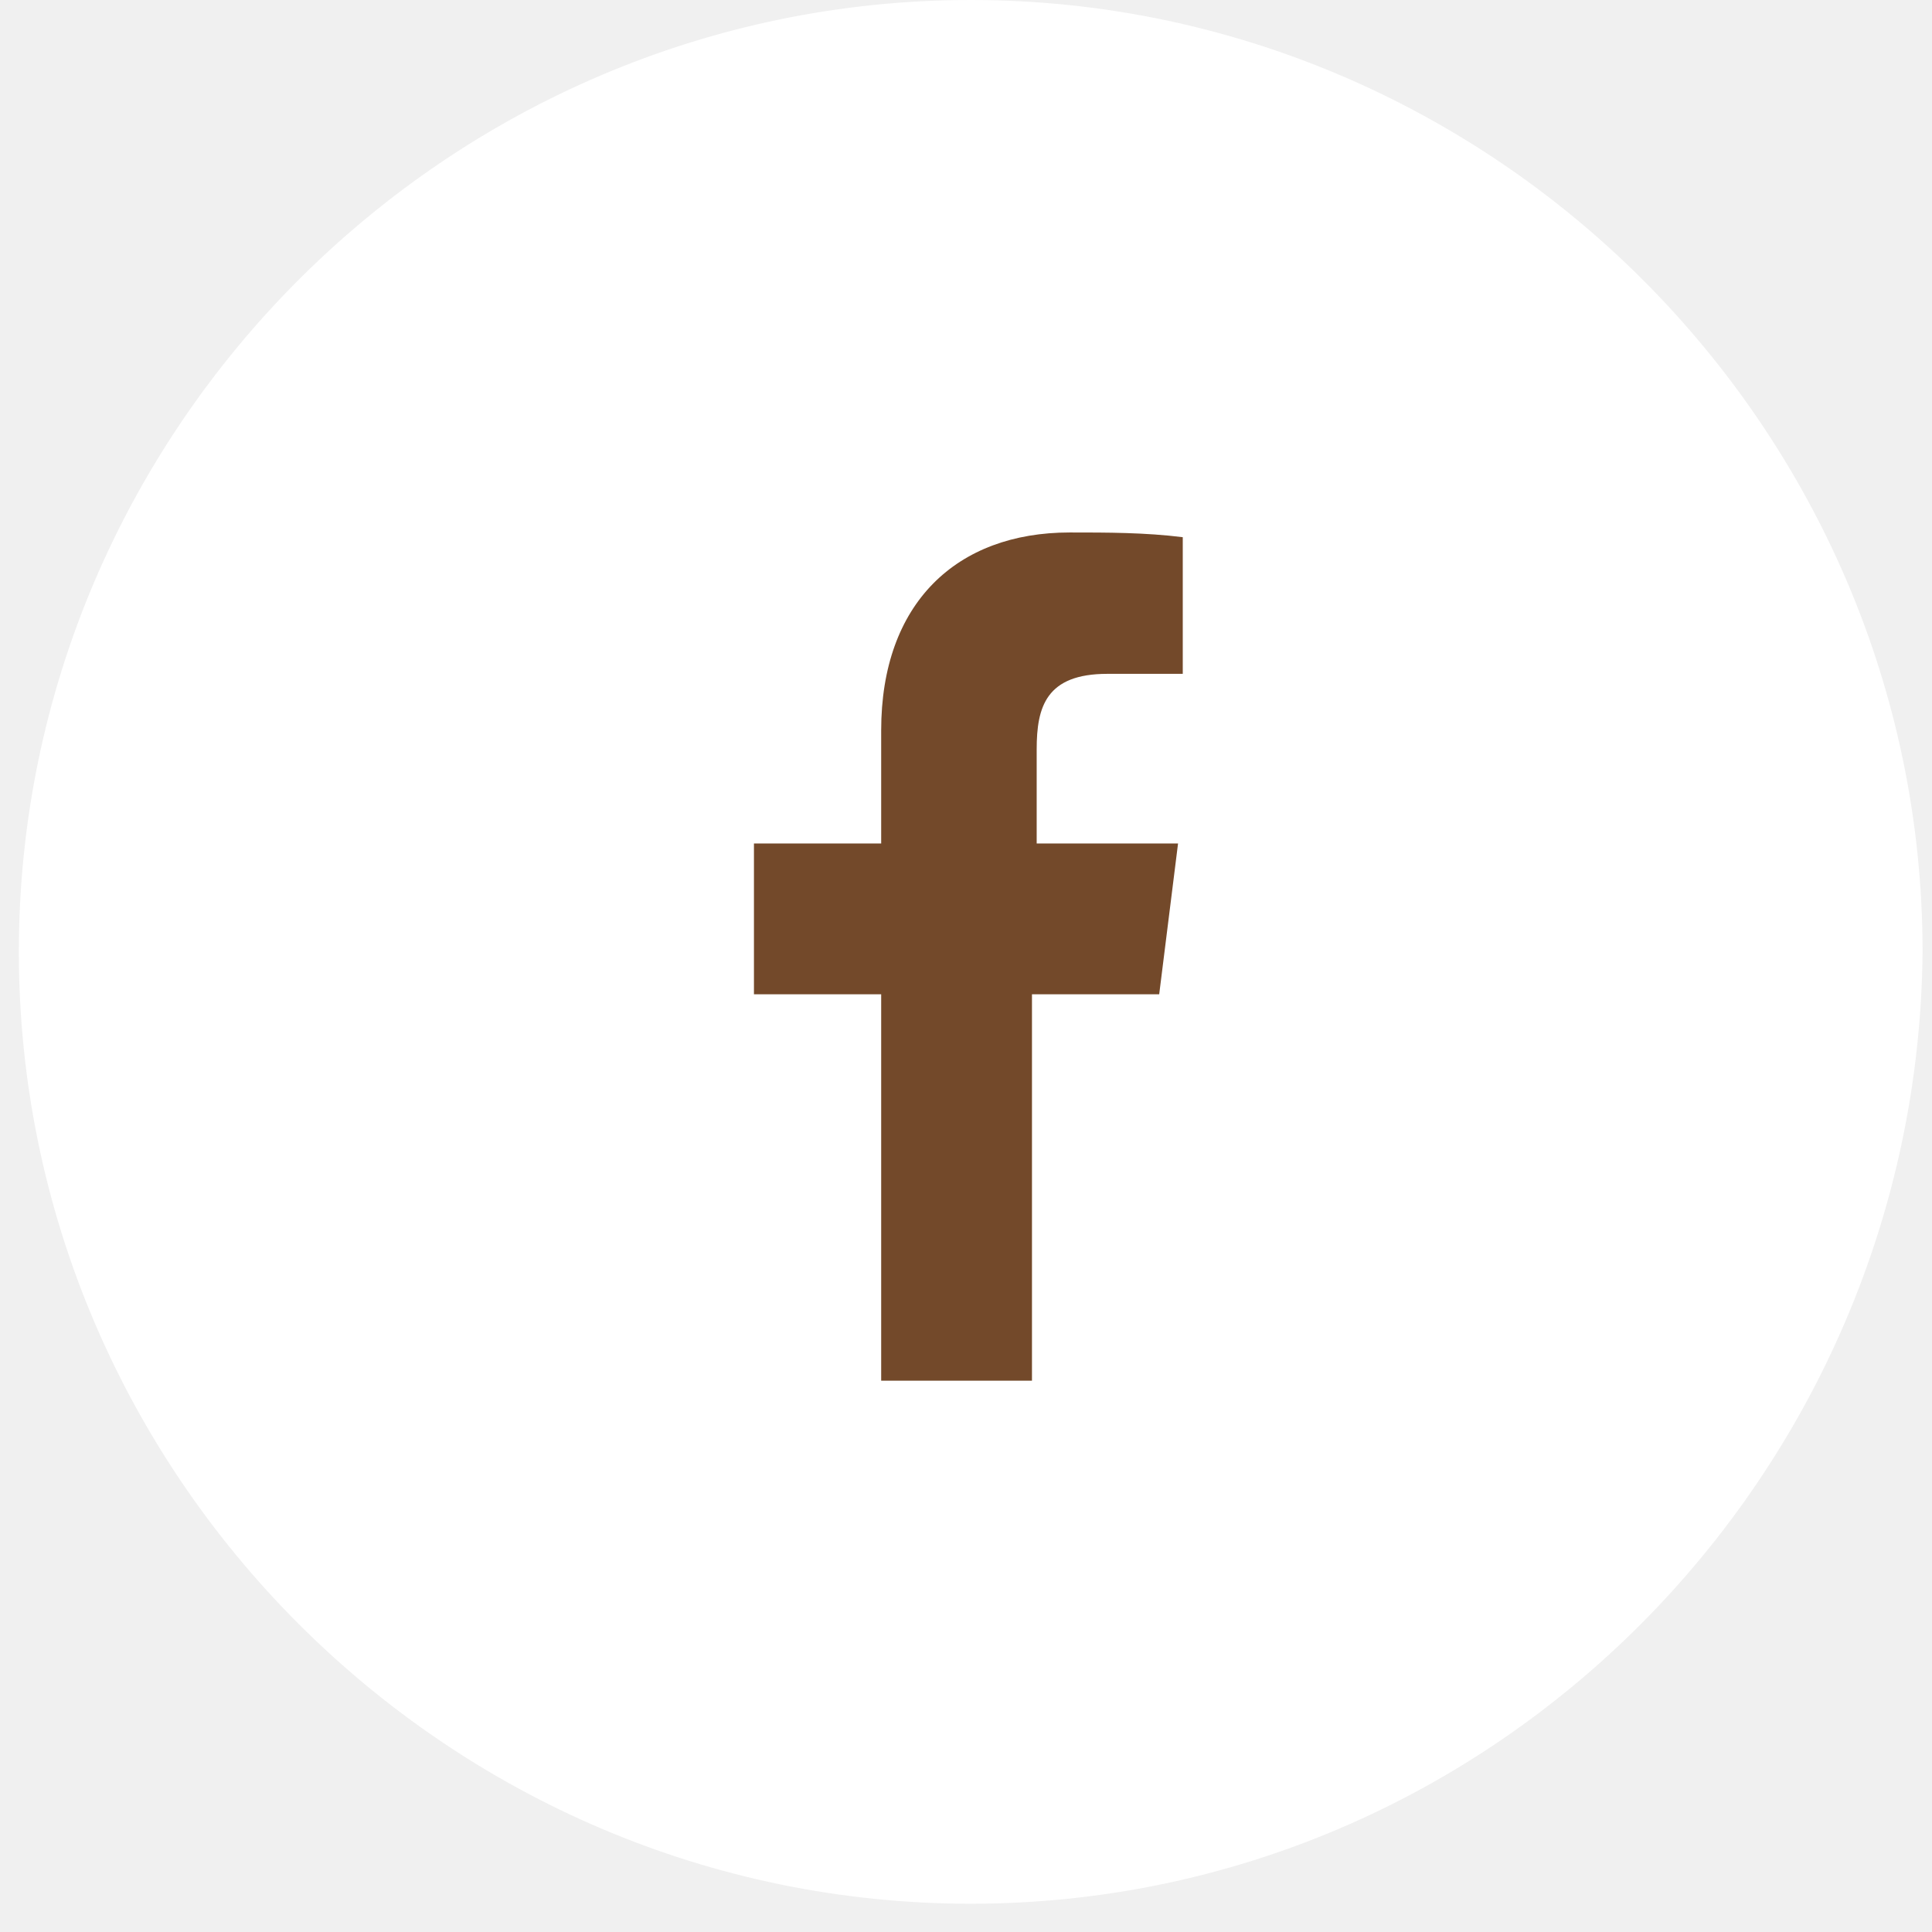
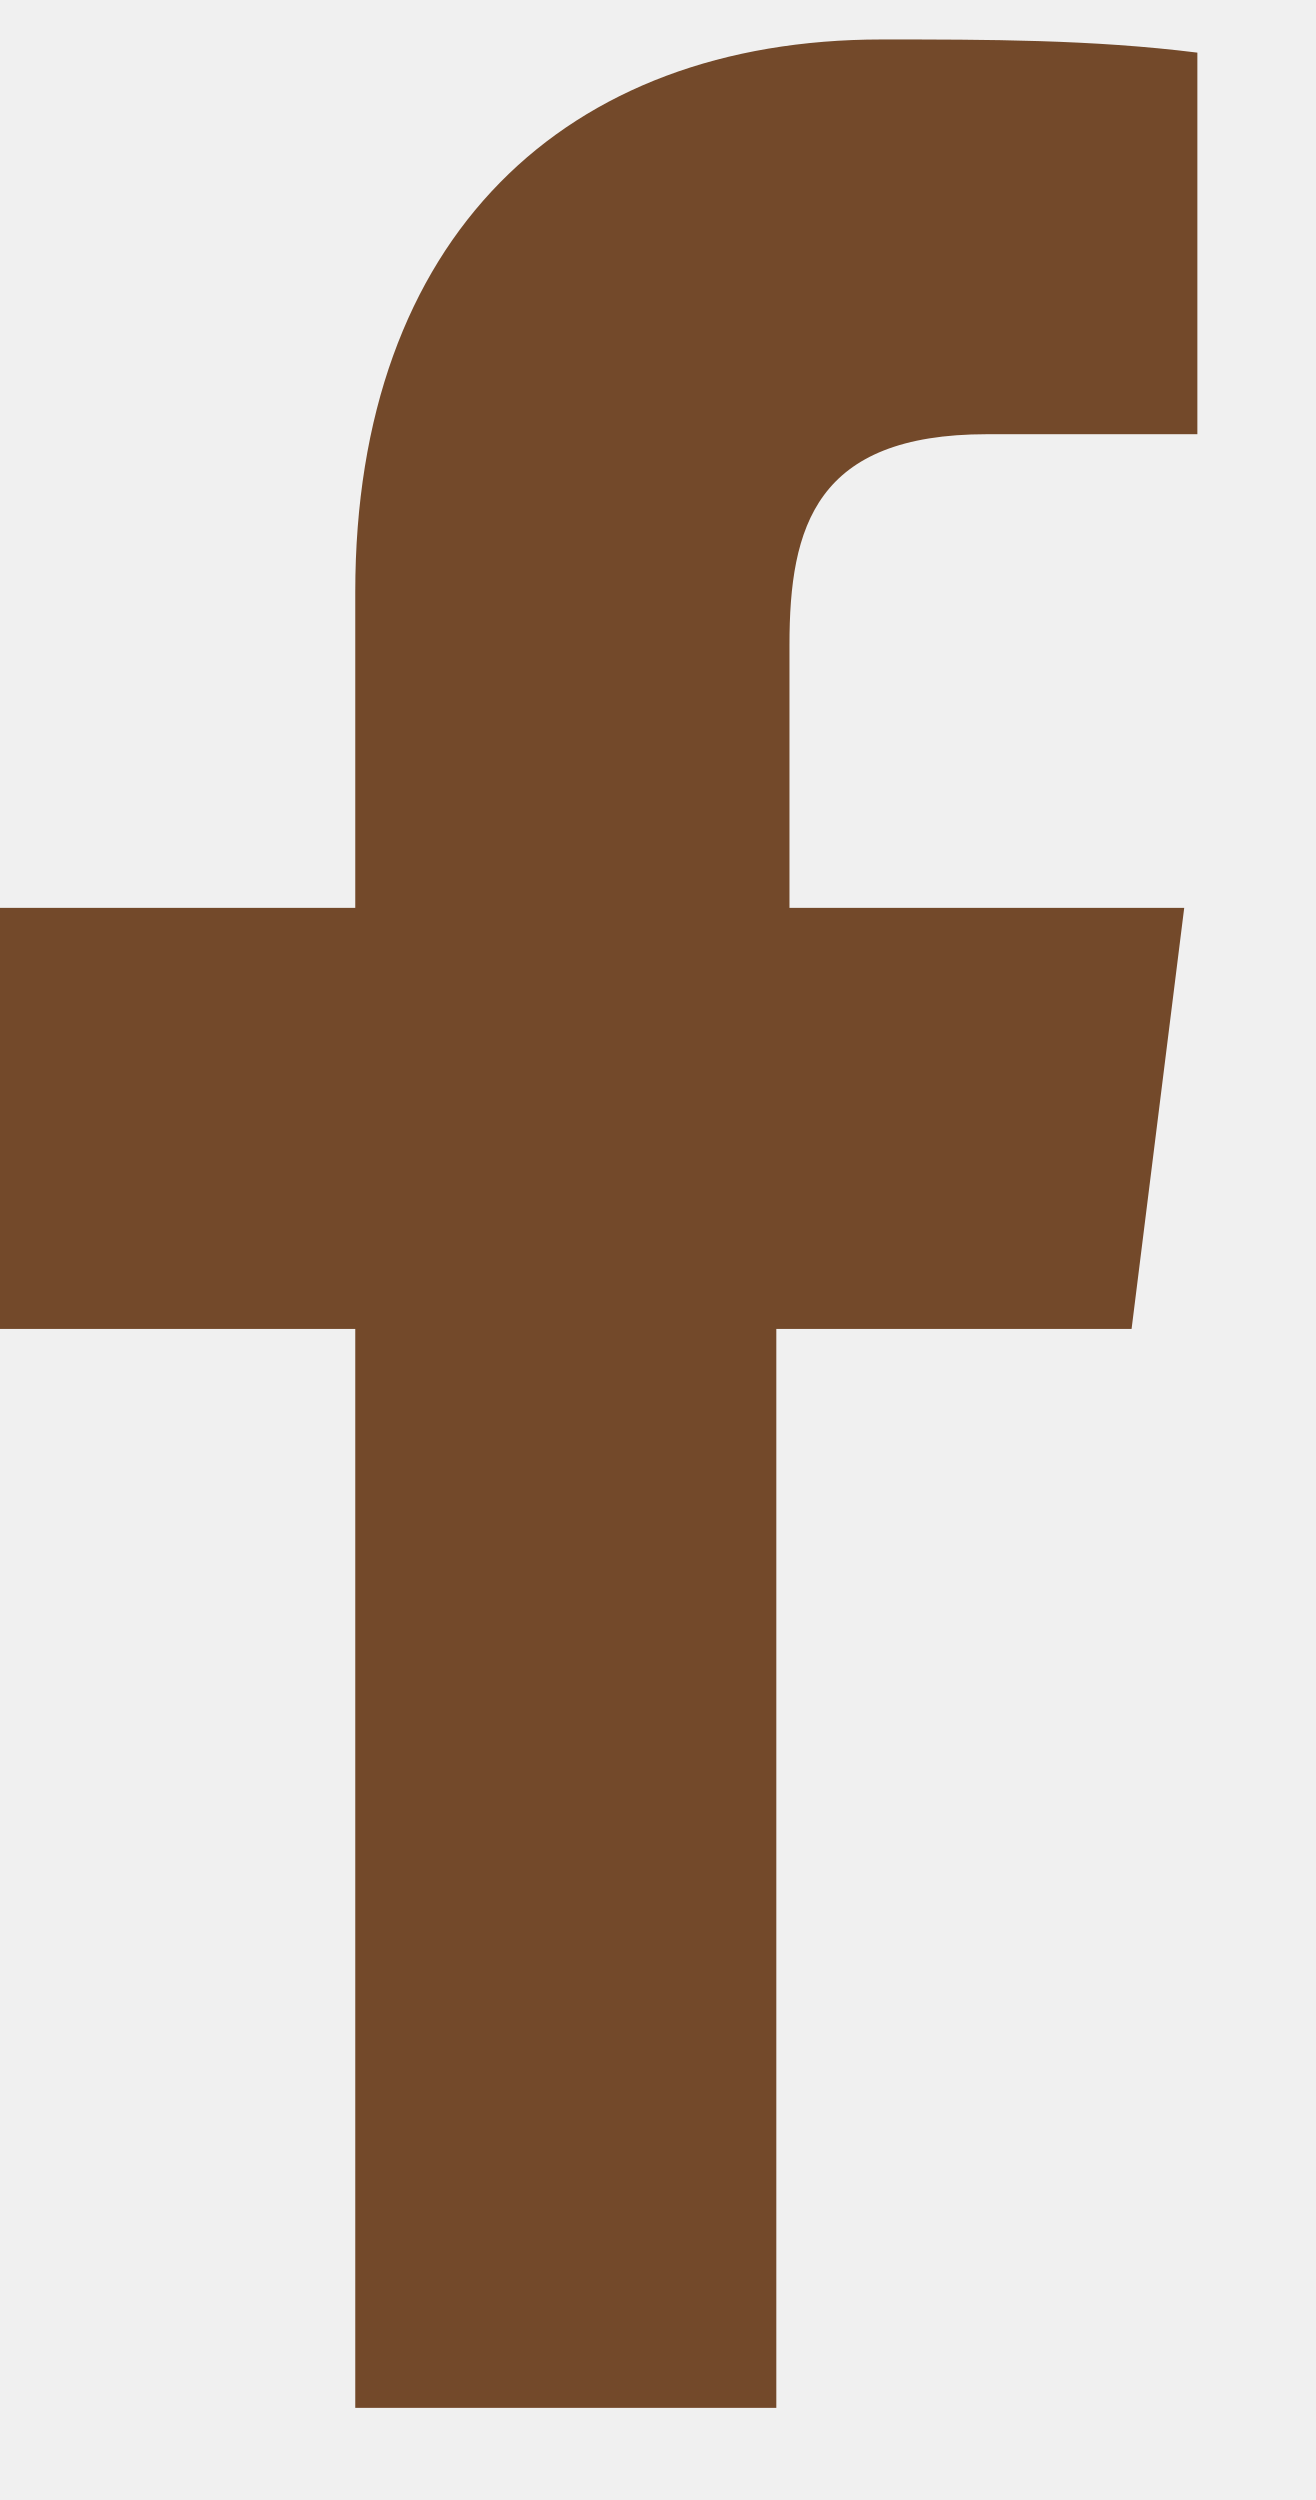
- <svg xmlns="http://www.w3.org/2000/svg" width="41" height="41" viewBox="0 0 41 41" fill="none">
-   <path d="M20.6 40.4C9.5 40.4 0.4 31.3 0.4 20.2C0.4 9.1 9.5 0 20.6 0C31.7 0 40.8 9.1 40.8 20.2C40.7 31.3 31.7 40.4 20.6 40.4Z" fill="white" />
-   <path d="M21.9 29.3V21.1H24.6L25 17.9H22V15.9C22 15 22.2 14.3 23.5 14.3H25.1V11.4C24.3 11.3 23.5 11.3 22.7 11.3C20.3 11.3 18.7 12.8 18.7 15.5V17.9H16V21.1H18.7V29.3H21.9Z" fill="#73492A" />
+ <svg xmlns="http://www.w3.org/2000/svg" width="10" height="19" viewBox="0 0 10 19" fill="none">
+   <path d="M5.9 18.3V10.1H8.6L9 6.9H6V4.9C6 4 6.2 3.3 7.5 3.3H9.1V0.4C8.3 0.3 7.5 0.3 6.7 0.3C4.3 0.3 2.7 1.8 2.7 4.5V6.9H0V10.1H2.7V18.3H5.9Z" fill="#73492A" />
</svg>
